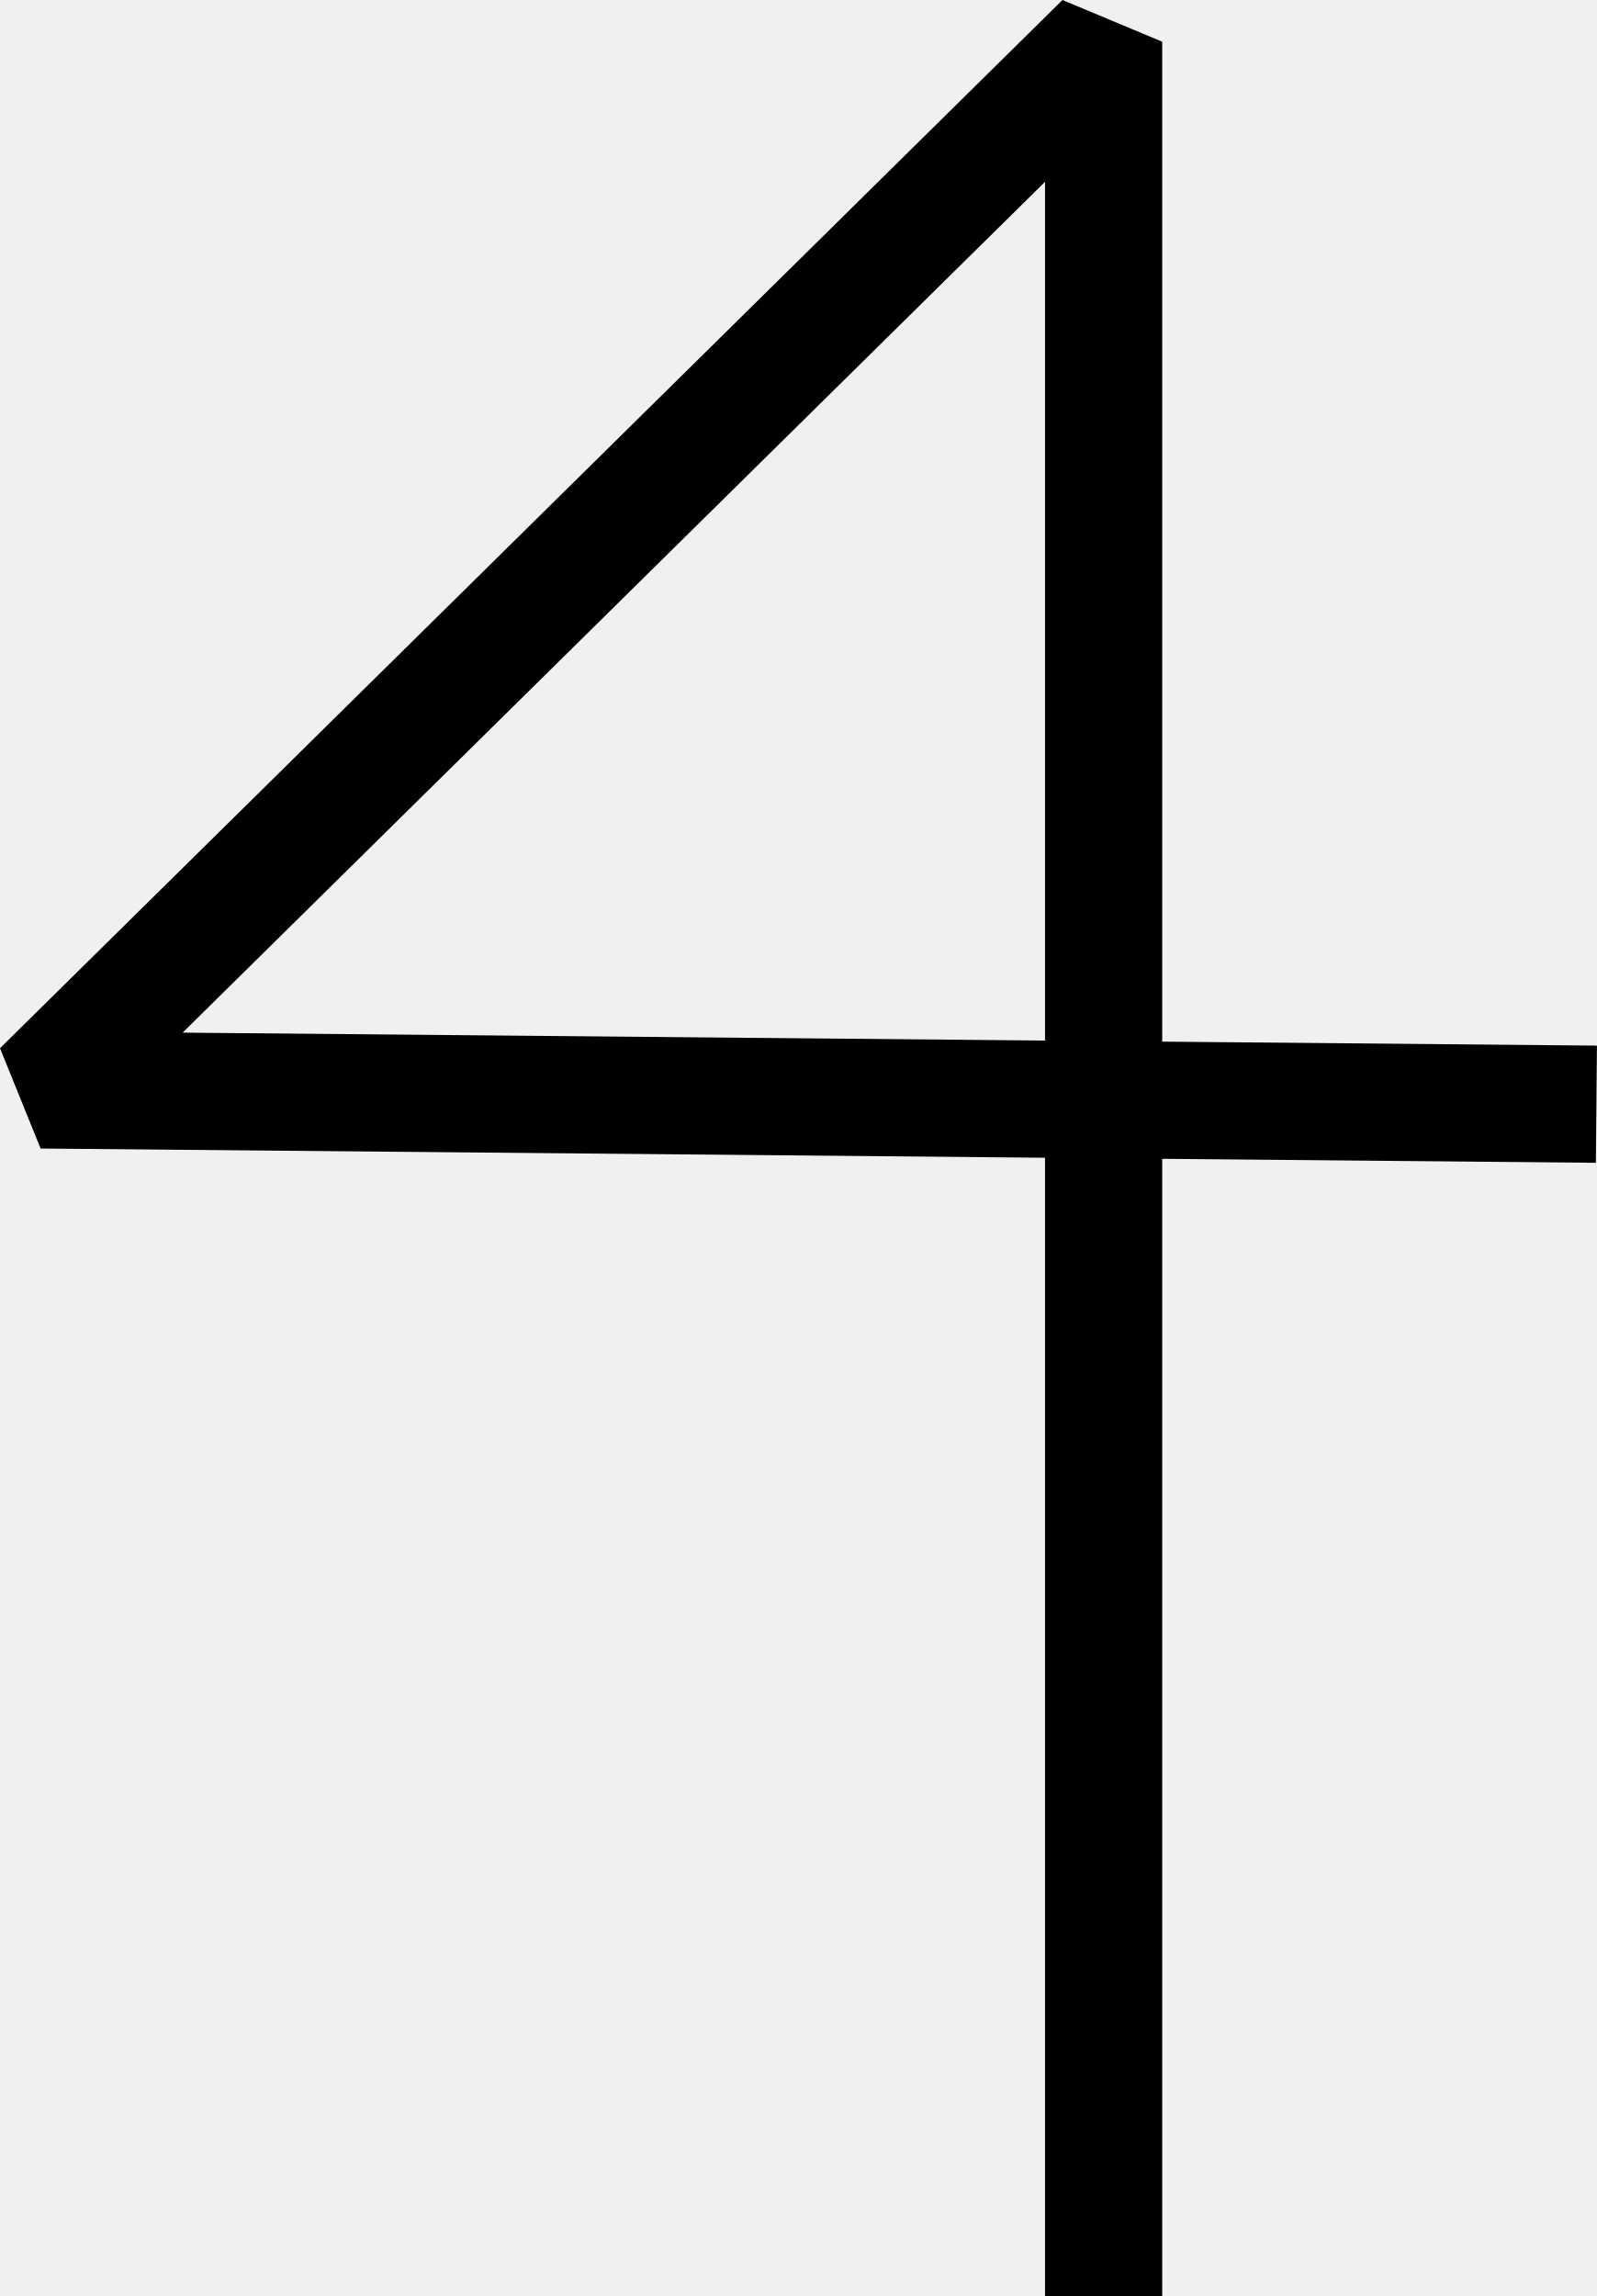
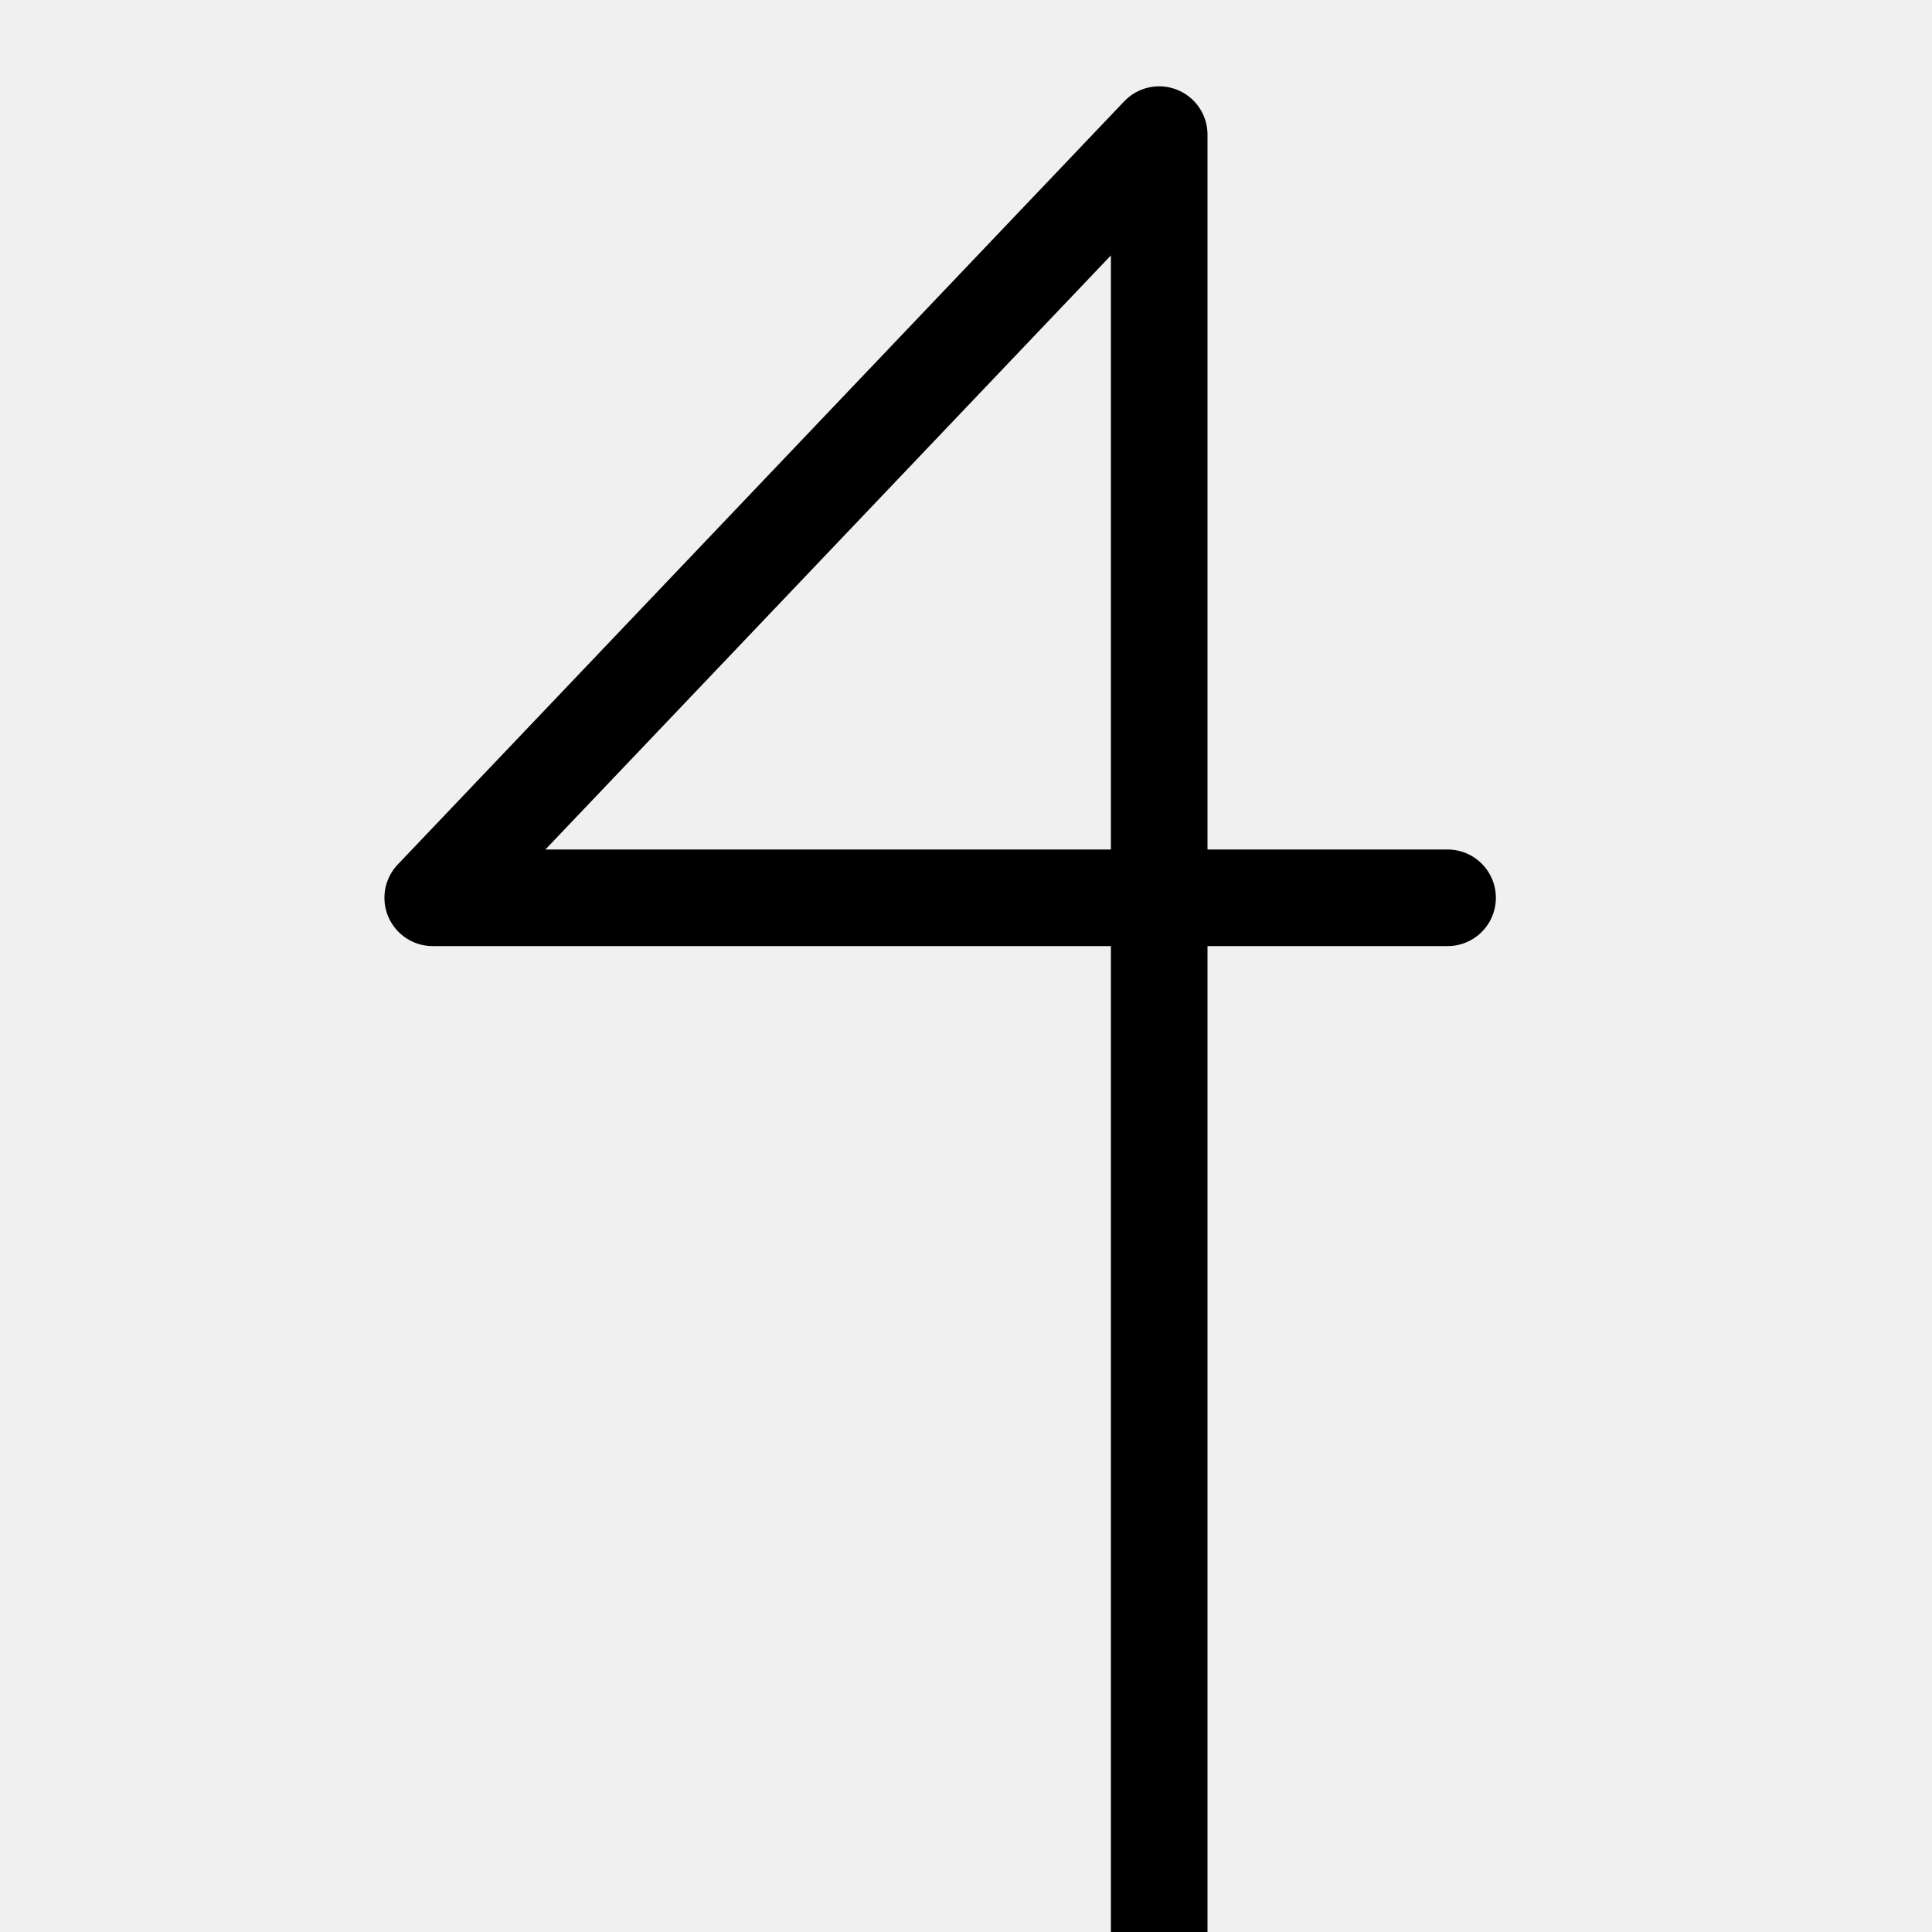
- <svg xmlns="http://www.w3.org/2000/svg" version="1.1" x="0px" y="0px" viewBox="0 0 103.024 148.112" xml:space="preserve" id="svg2" width="103.024" height="148.112">
+ <svg xmlns="http://www.w3.org/2000/svg" version="1.1" x="0px" y="0px" viewBox="0 0 100 100" xml:space="preserve" id="svg2" width="100" height="100">
  <defs id="defs2" />
  <style type="text/css" id="style1">
	.st0{fill:#FFFFFF;stroke:#000000;stroke-width:11;stroke-miterlimit:10;}
</style>
-   <path style="fill:none;stroke:#000000;stroke-width:7.559;stroke-linecap:butt;stroke-linejoin:bevel" d="M 71.198,148.112 V 2.691 L 2.654,70.31 102.989,71.231" id="path3" />
+   <path style="fill:none;stroke:#000000;stroke-width:5;stroke-linecap:round;stroke-linejoin:round;stroke-dasharray:none" d="M 60,114.567 V 6.968 L 22.398,46.47 l 52.528,0" id="path3" />
</svg>
